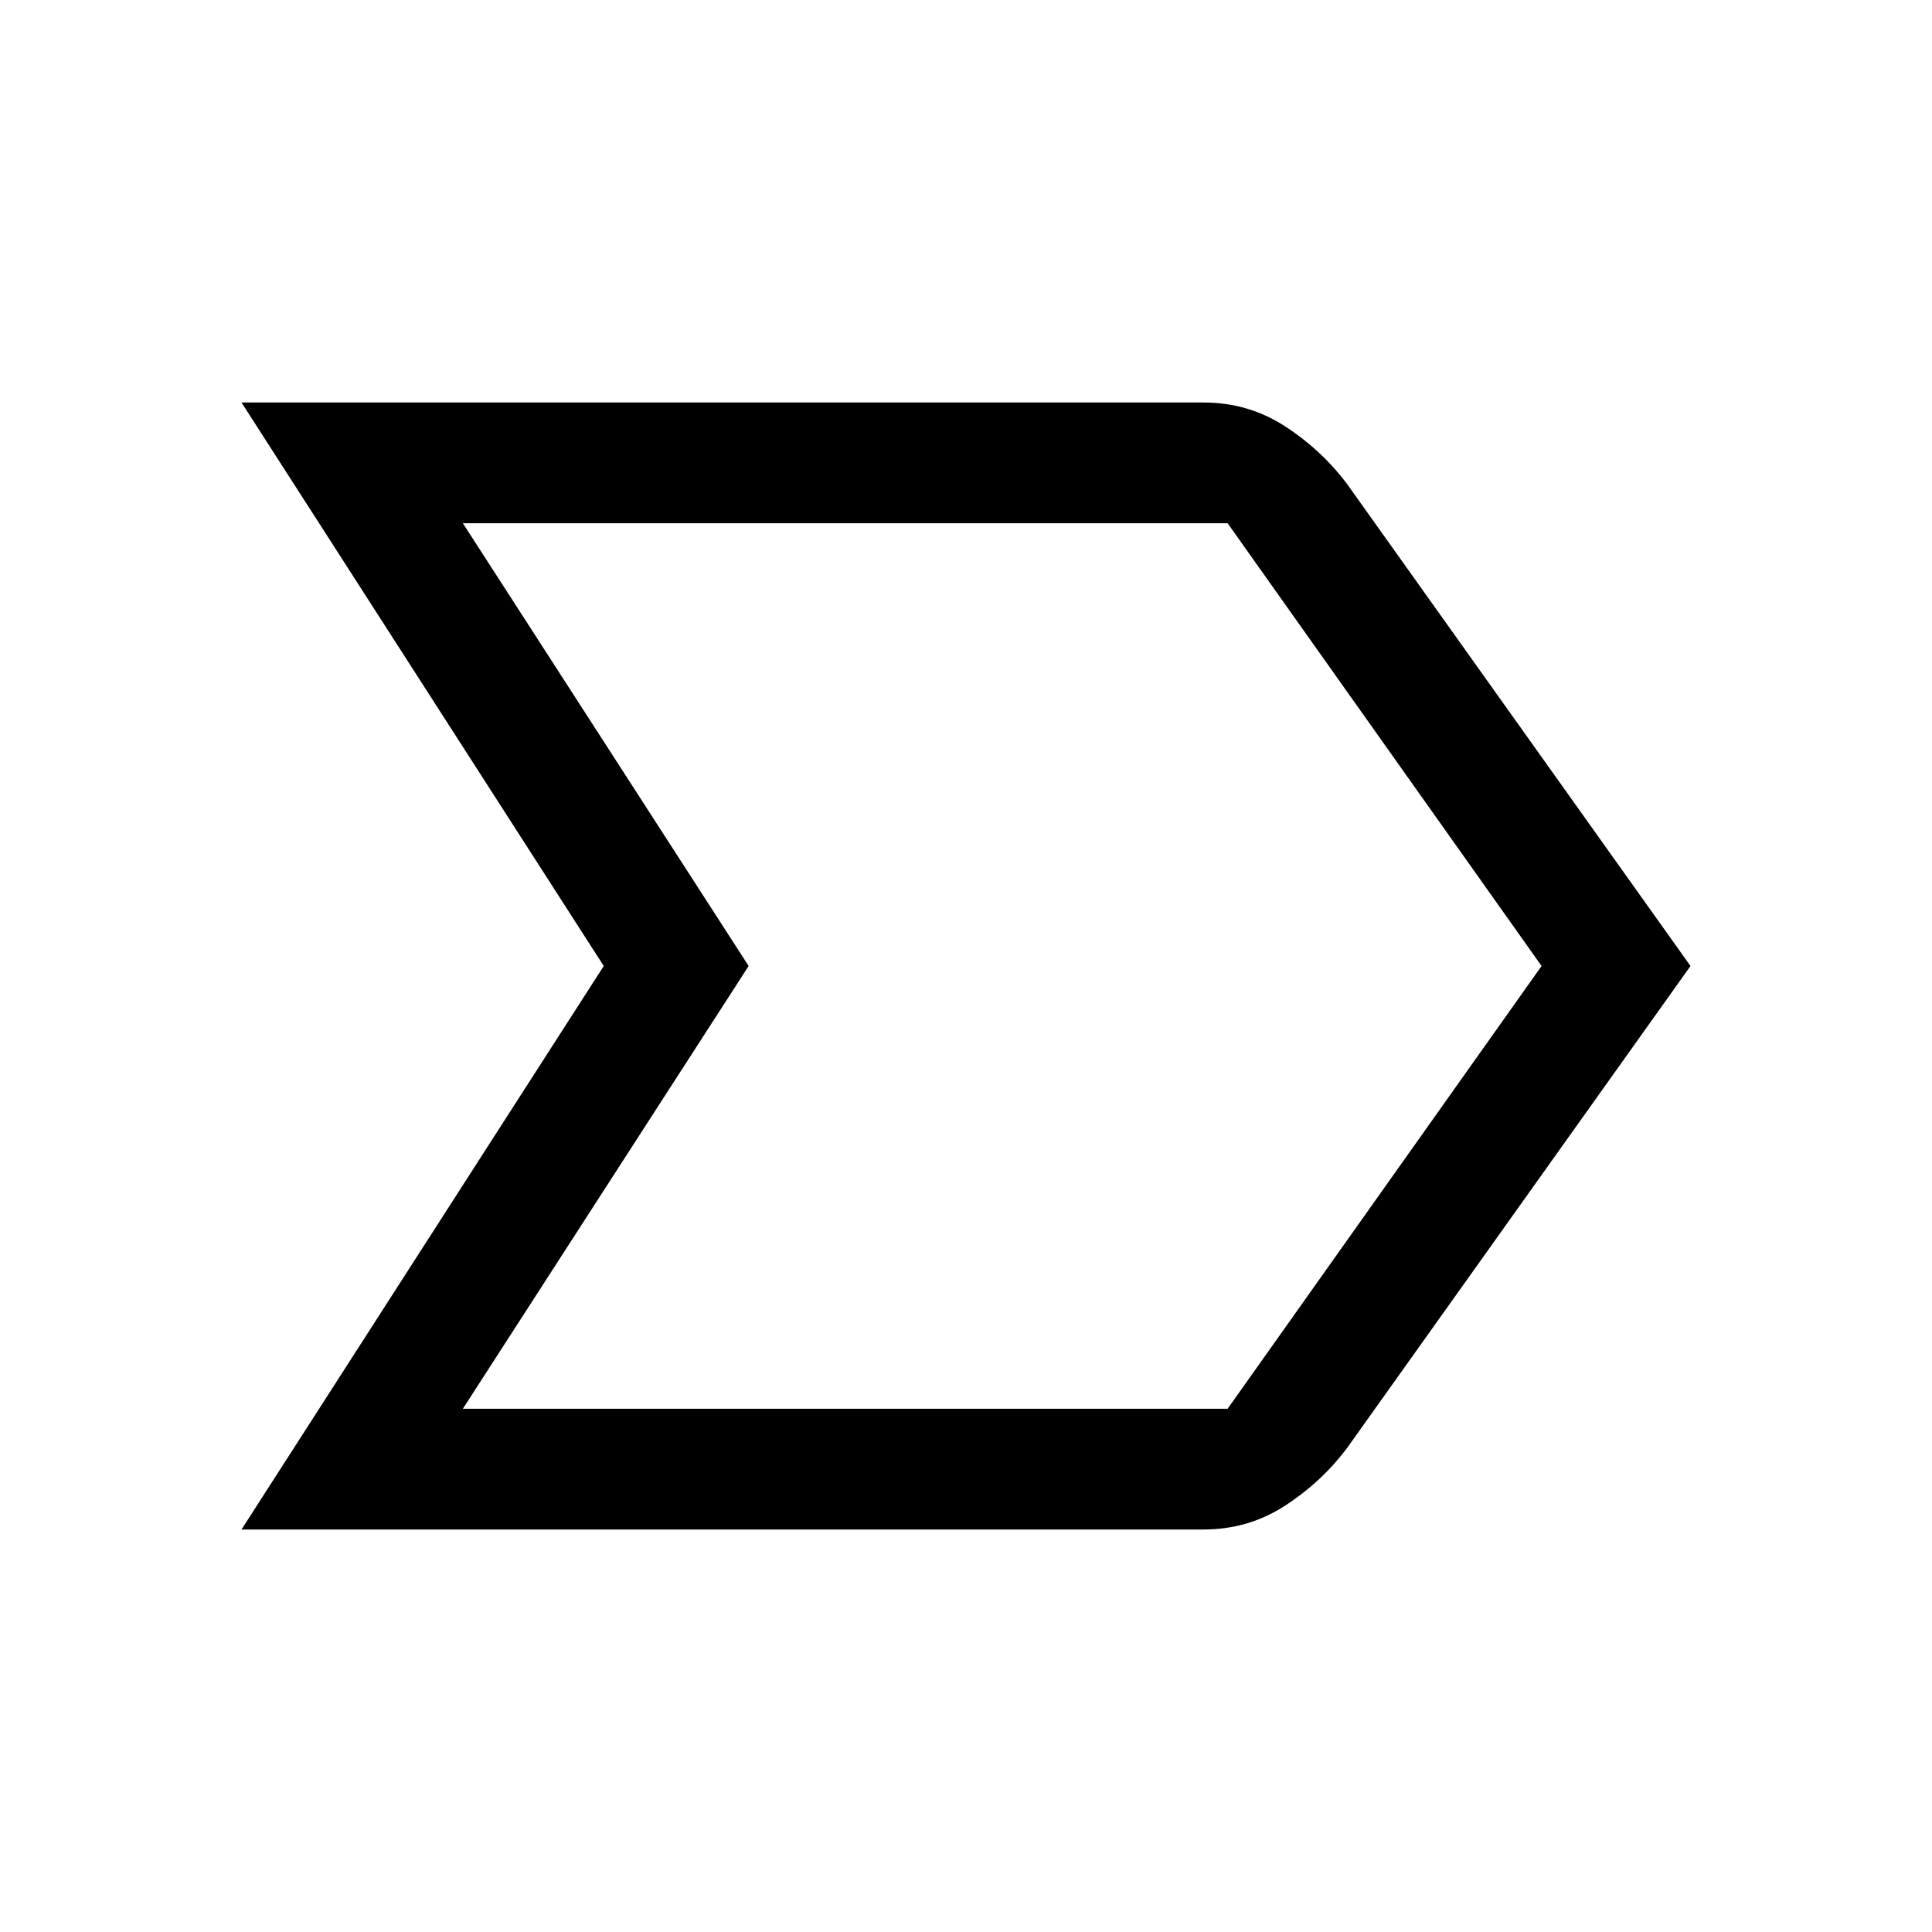
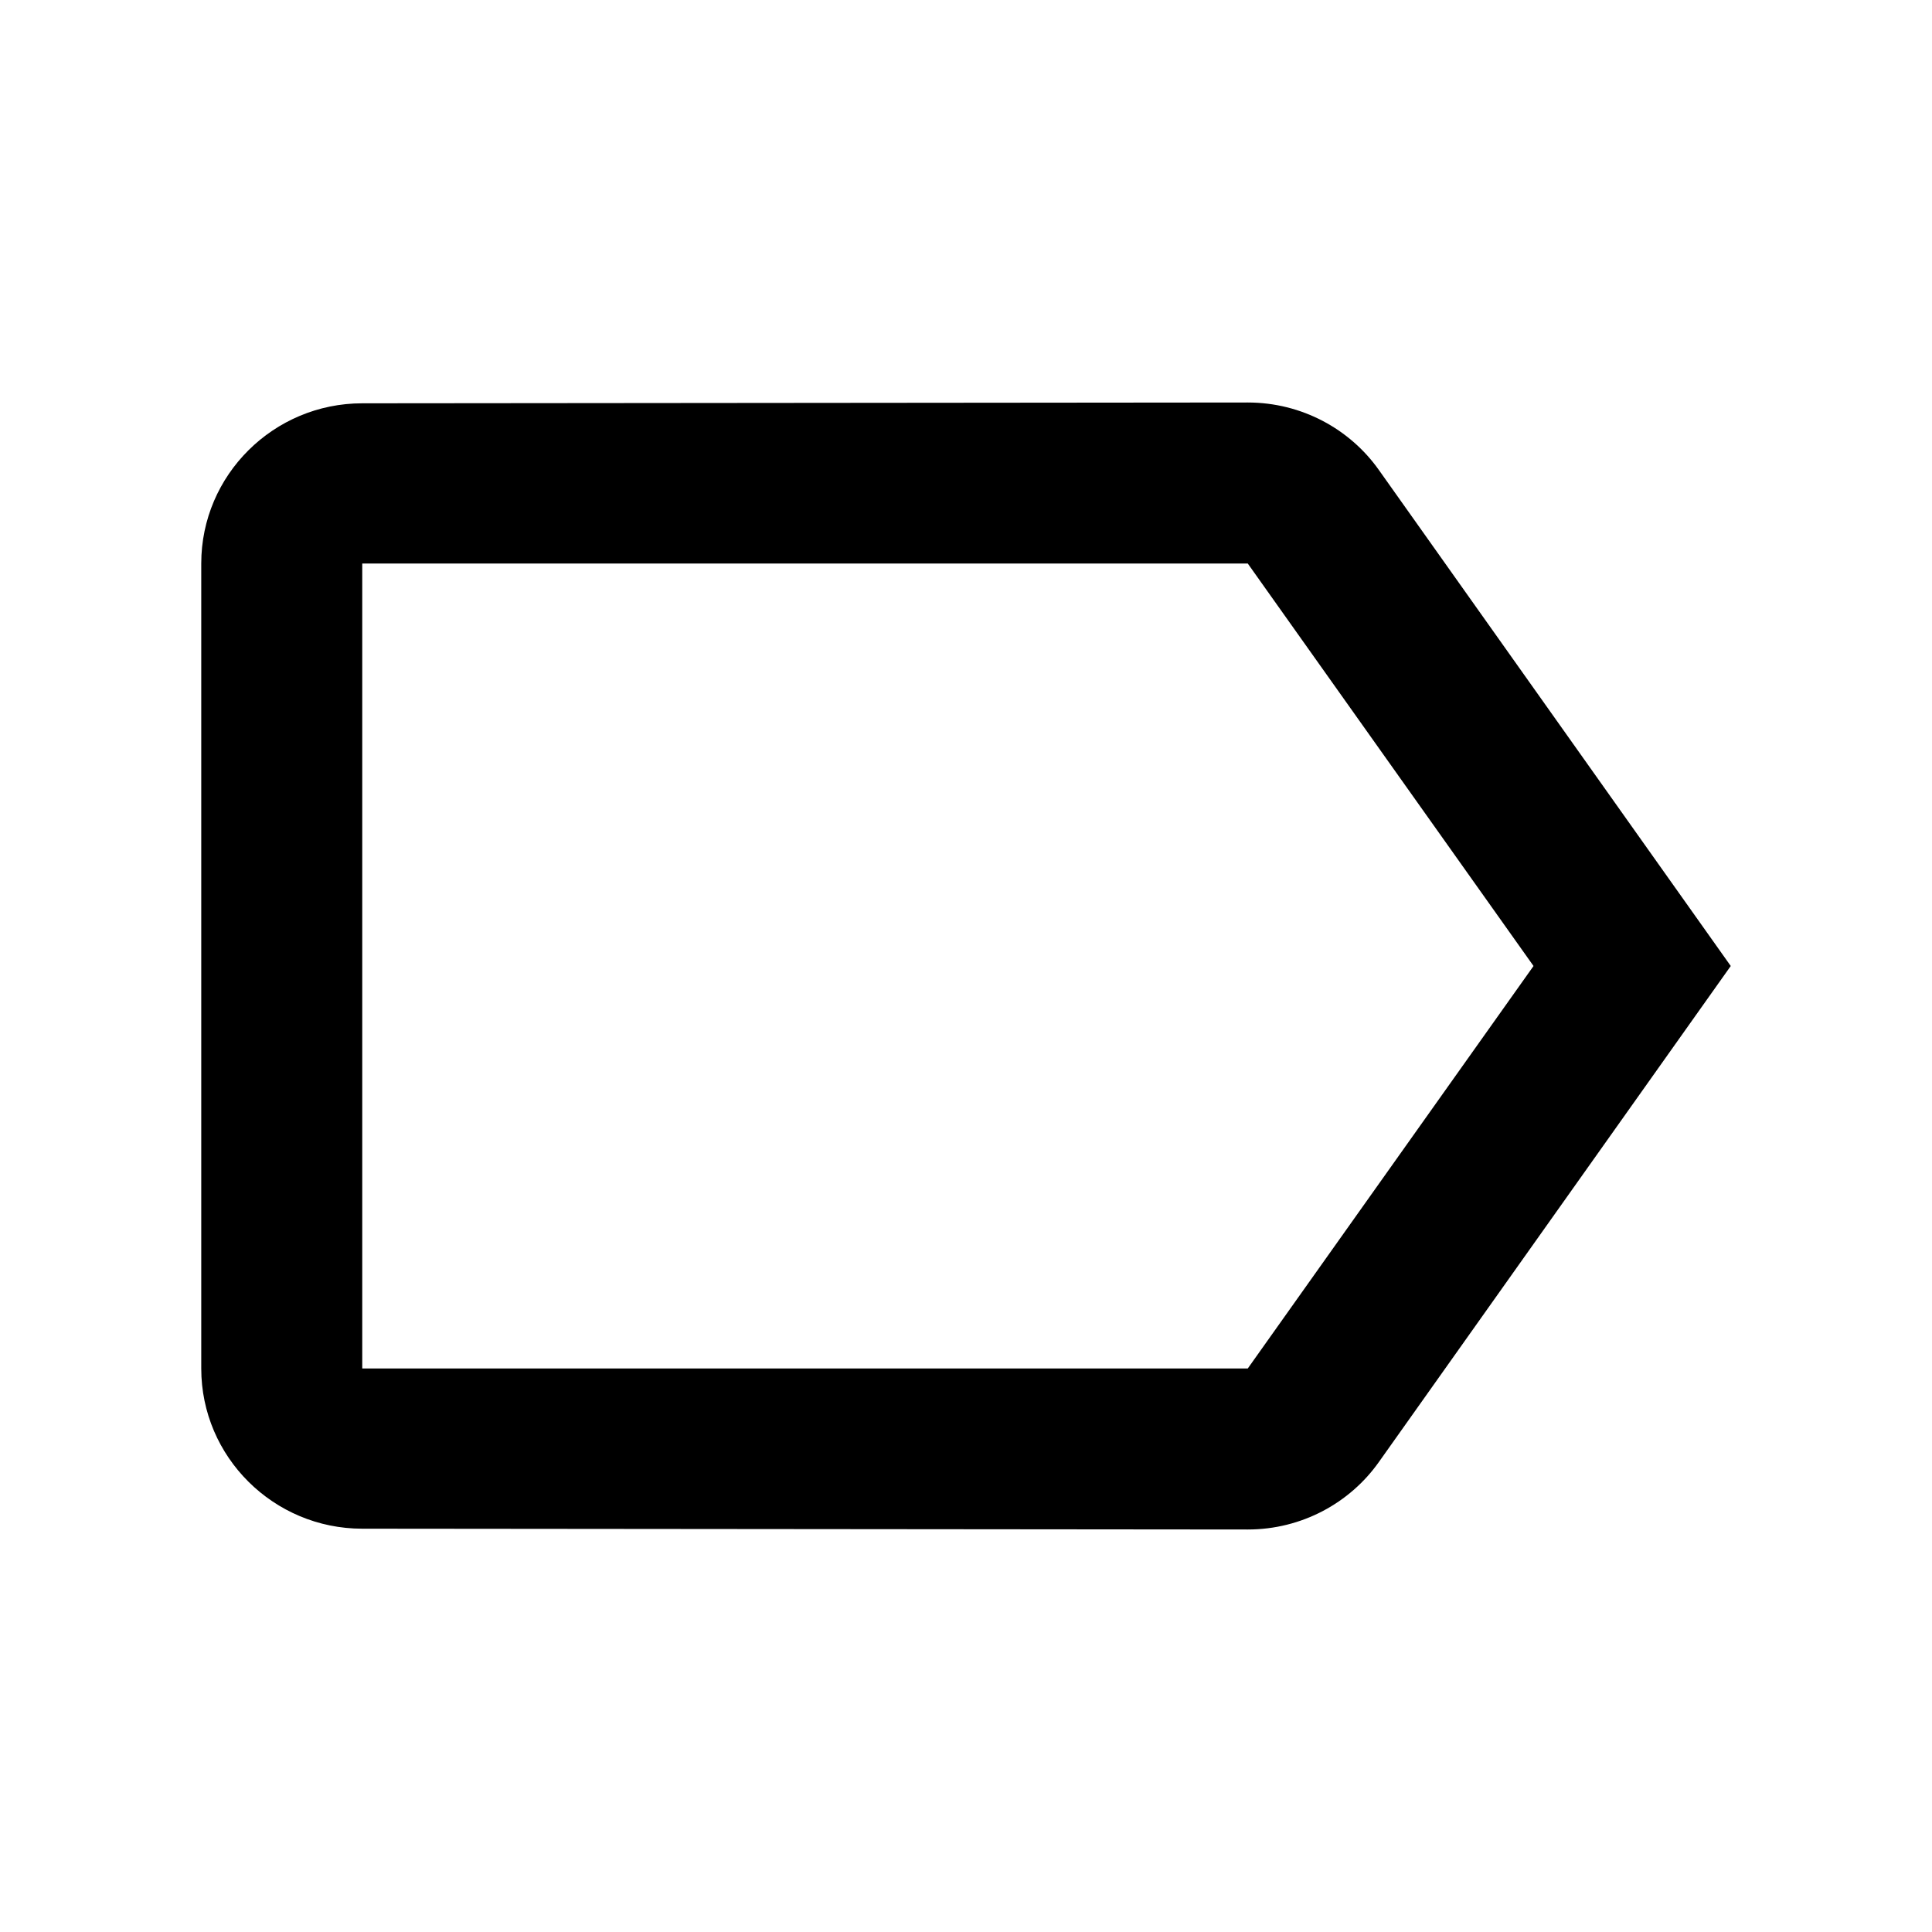
- <svg xmlns="http://www.w3.org/2000/svg" height="48" viewBox="0 96 960 960" width="48">
-   <path d="m120 856 180-280-180-280h478q22 0 40 11.5t31 28.5l171 240-171 240q-13 17-31 28.5T598 856H120Zm110-60h380l156-220-156-220H230l142 220-142 220Zm142-220L230 356l142 220-142 220 142-220Z" />
+ <svg xmlns="http://www.w3.org/2000/svg" width="24" height="24" viewBox="0 0 24 24" fill="none">
+   <path fill-rule="evenodd" clip-rule="evenodd" d="M15.5 5C16.17 5 16.77 5.33 17.13 5.84L21.5 12L17.13 18.16C16.77 18.67 16.17 19 15.5 19L4.5 18.99C3.4 18.99 2.5 18.1 2.5 17V7C2.5 5.9 3.4 5.01 4.5 5.01L15.5 5ZM4.5 17H15.5L19.05 12L15.5 7H4.5V17Z" fill="black" />
</svg>
